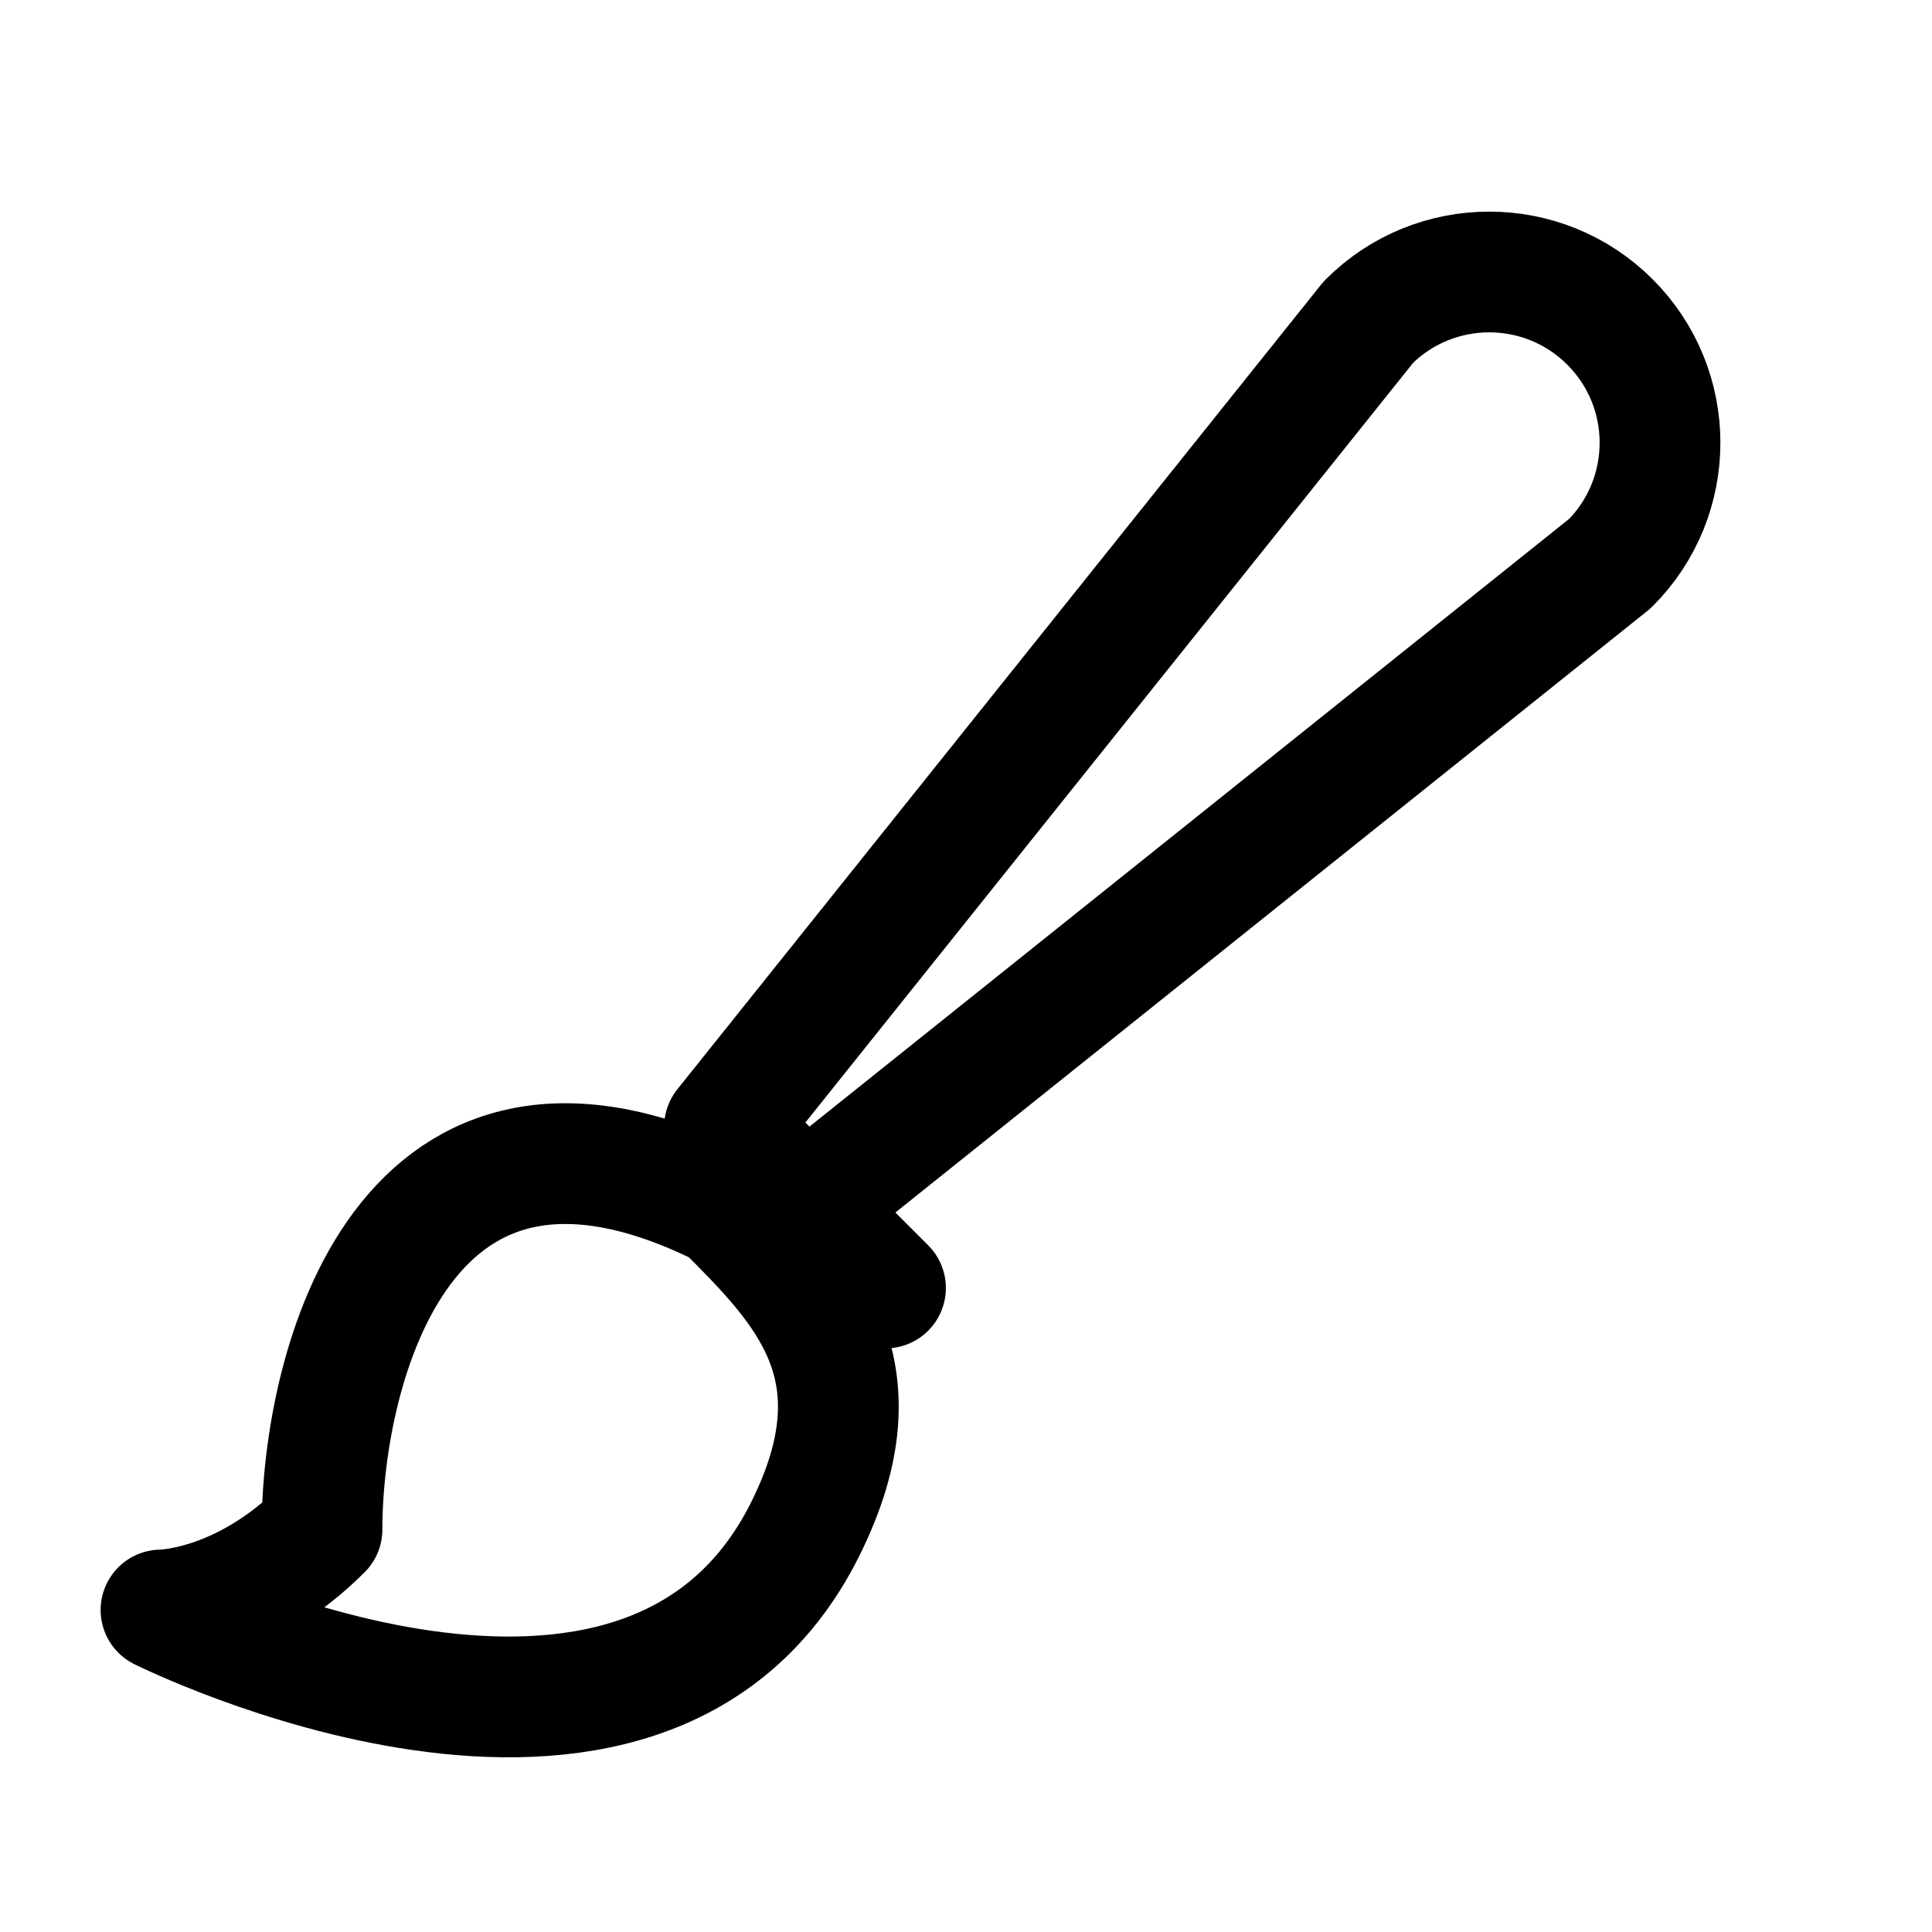
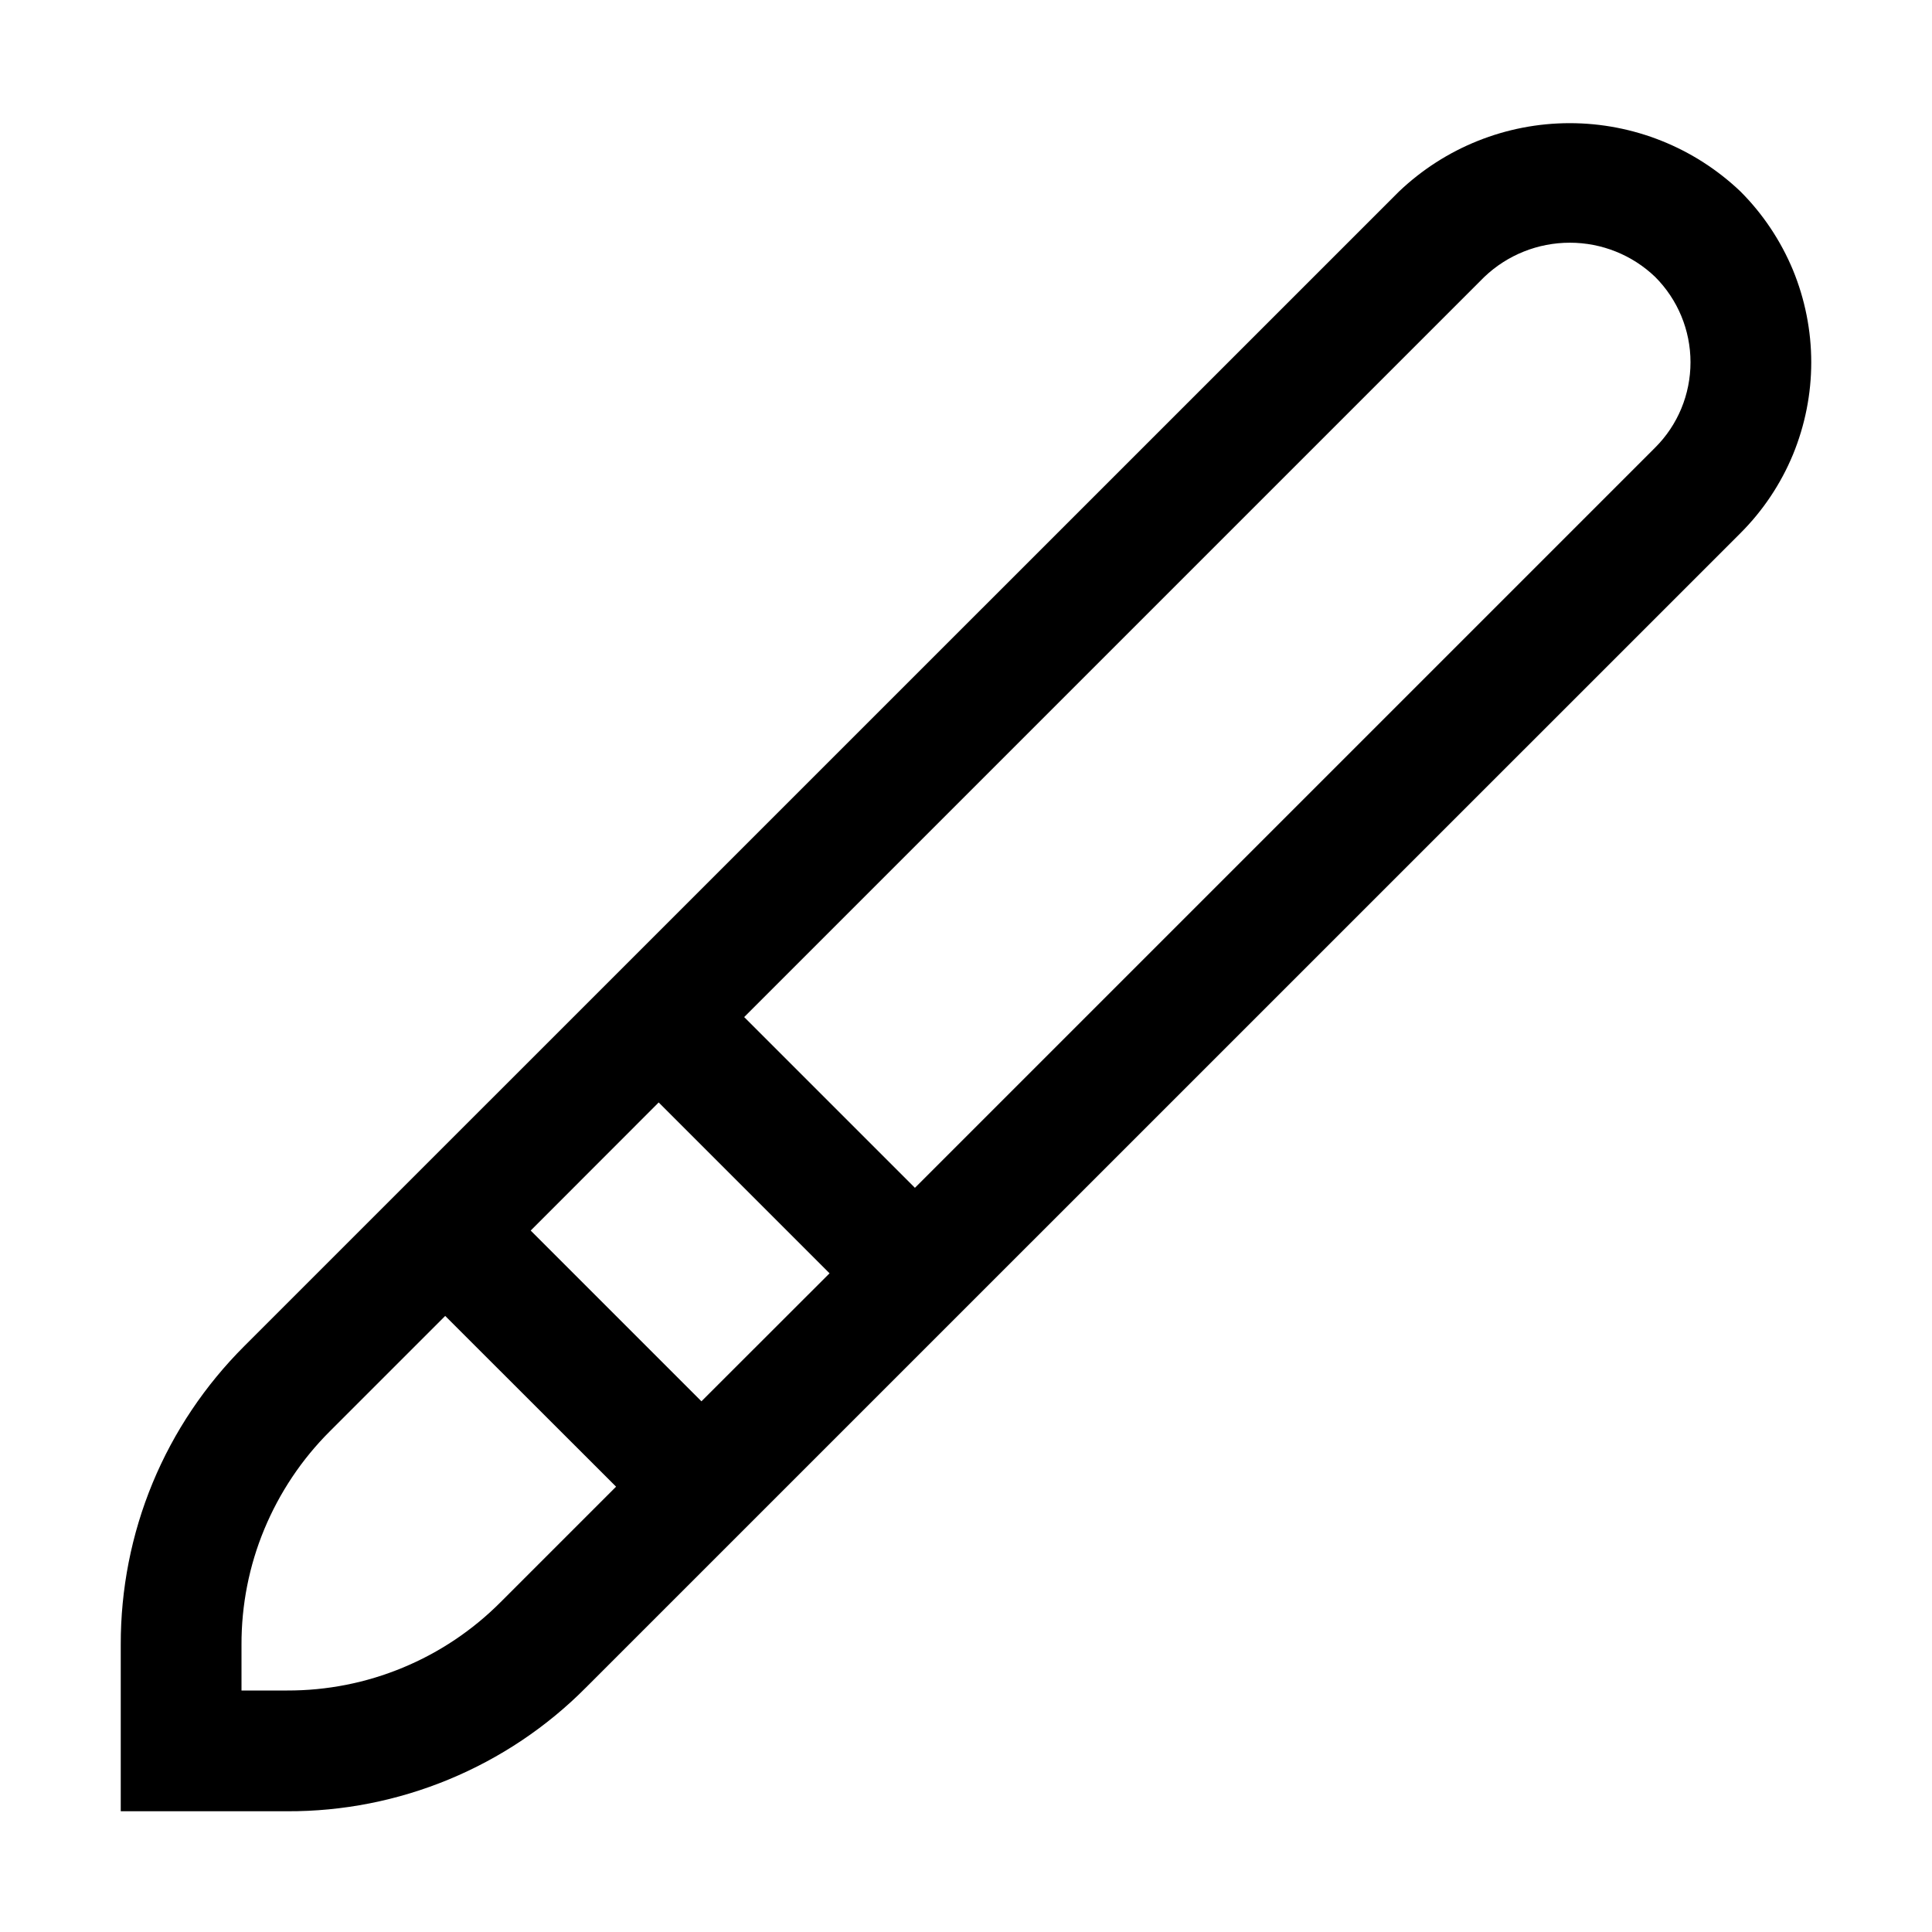
- <svg xmlns="http://www.w3.org/2000/svg" viewBox="0 0 24 24" fill="none" stroke="currentColor" stroke-width="1.5" stroke-linecap="round" stroke-linejoin="round">
-   <path d="m9 14 8-10a2 2 0 0 1 3 3l-10 8M9 14l2 2M9 15c-4-2-5 2-5 4-1 1-2 1-2 1s6 3 8-1c1-2 0-3-1-4Z" />
+ <svg xmlns="http://www.w3.org/2000/svg" width="16" height="16" viewBox="0 0 16 16" fill="none">
+   <path d="M14.414 1.586C14.033 1.223 13.527 1.02 13 1.02C12.473 1.02 11.967 1.223 11.586 1.586L2.025 11.146C1.699 11.471 1.44 11.856 1.264 12.281C1.088 12.706 0.999 13.162 1 13.621V15H2.378C2.838 15.002 3.293 14.912 3.718 14.736C4.143 14.56 4.529 14.302 4.853 13.975L14.414 4.415C14.6 4.229 14.747 4.009 14.848 3.766C14.948 3.523 15 3.263 15 3.001C15 2.738 14.948 2.478 14.848 2.235C14.747 1.993 14.6 1.772 14.414 1.586ZM5.455 9.13L6.87 10.545L5.809 11.605L4.395 10.191L5.455 9.13ZM4.146 13.268C3.914 13.501 3.638 13.686 3.335 13.811C3.032 13.937 2.706 14.001 2.378 14H2V13.621C1.999 13.293 2.063 12.967 2.189 12.664C2.315 12.361 2.499 12.085 2.732 11.853L3.687 10.898L5.102 12.312L4.146 13.268ZM13.707 3.707L7.577 9.837L6.163 8.423L12.293 2.293C12.484 2.111 12.737 2.01 13.001 2.01C13.264 2.01 13.517 2.111 13.707 2.293C13.895 2.481 14 2.735 14 3C14 3.266 13.895 3.52 13.707 3.707Z" fill="black" />
</svg>
